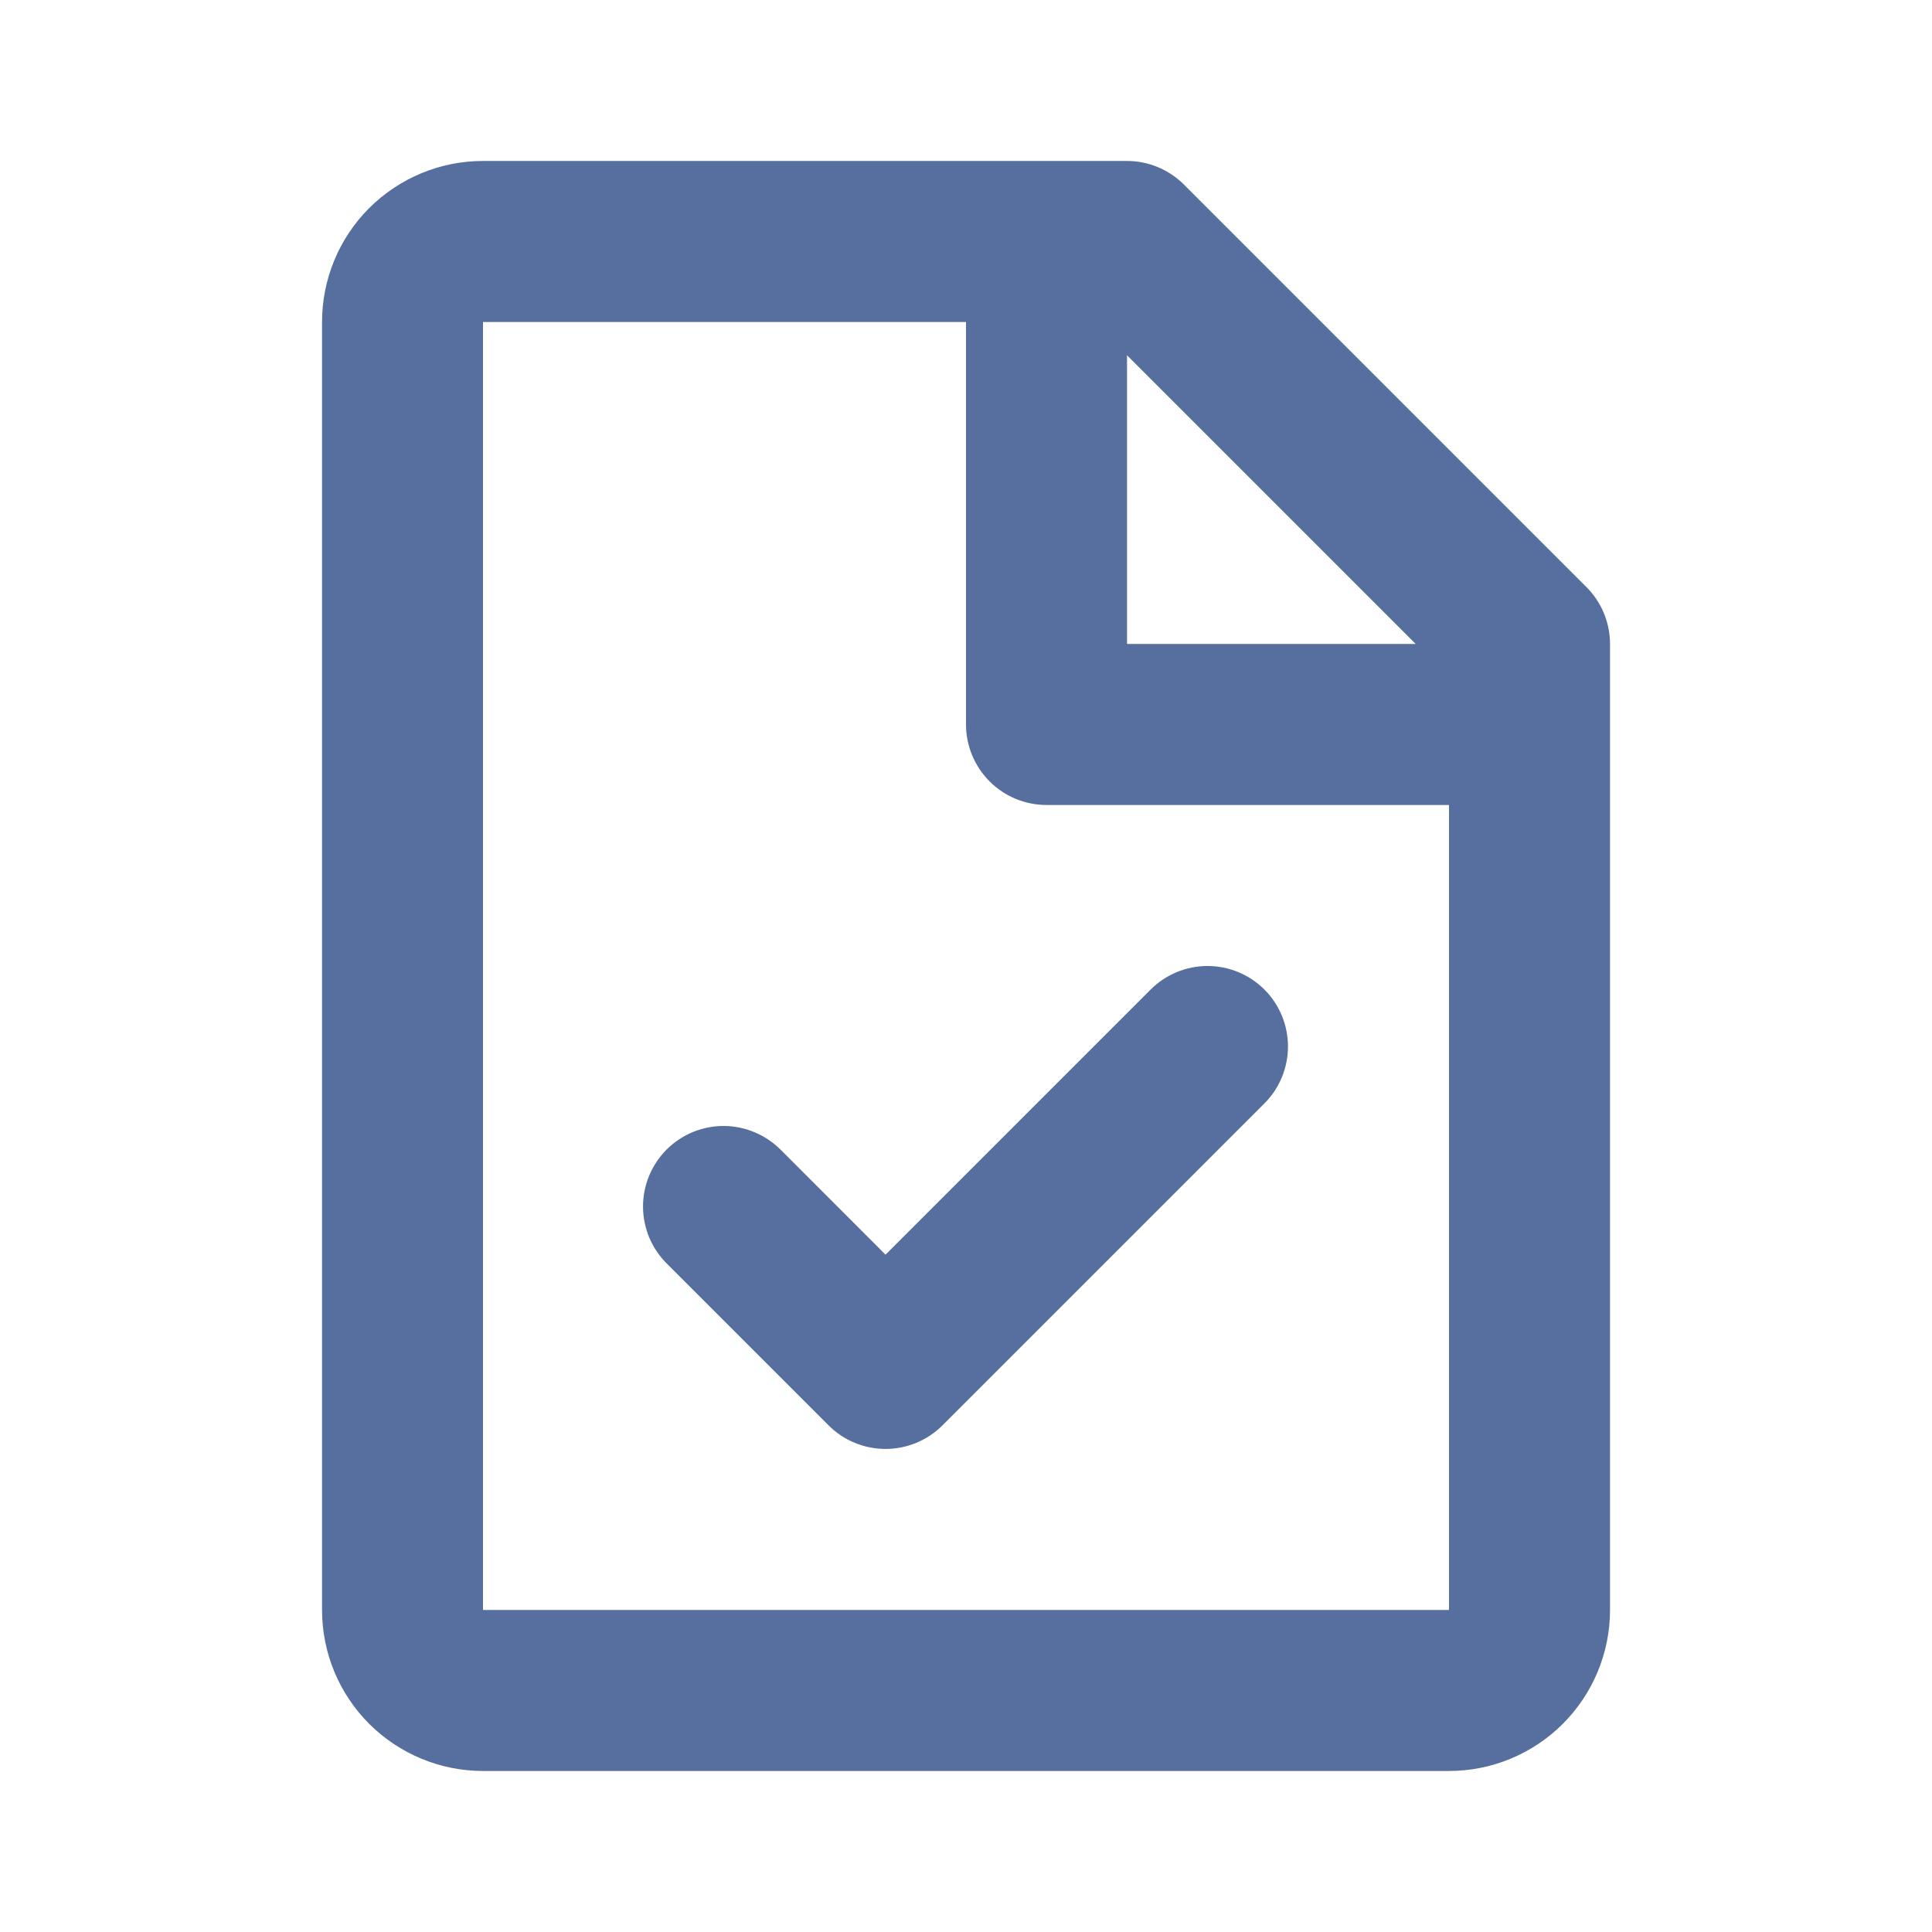
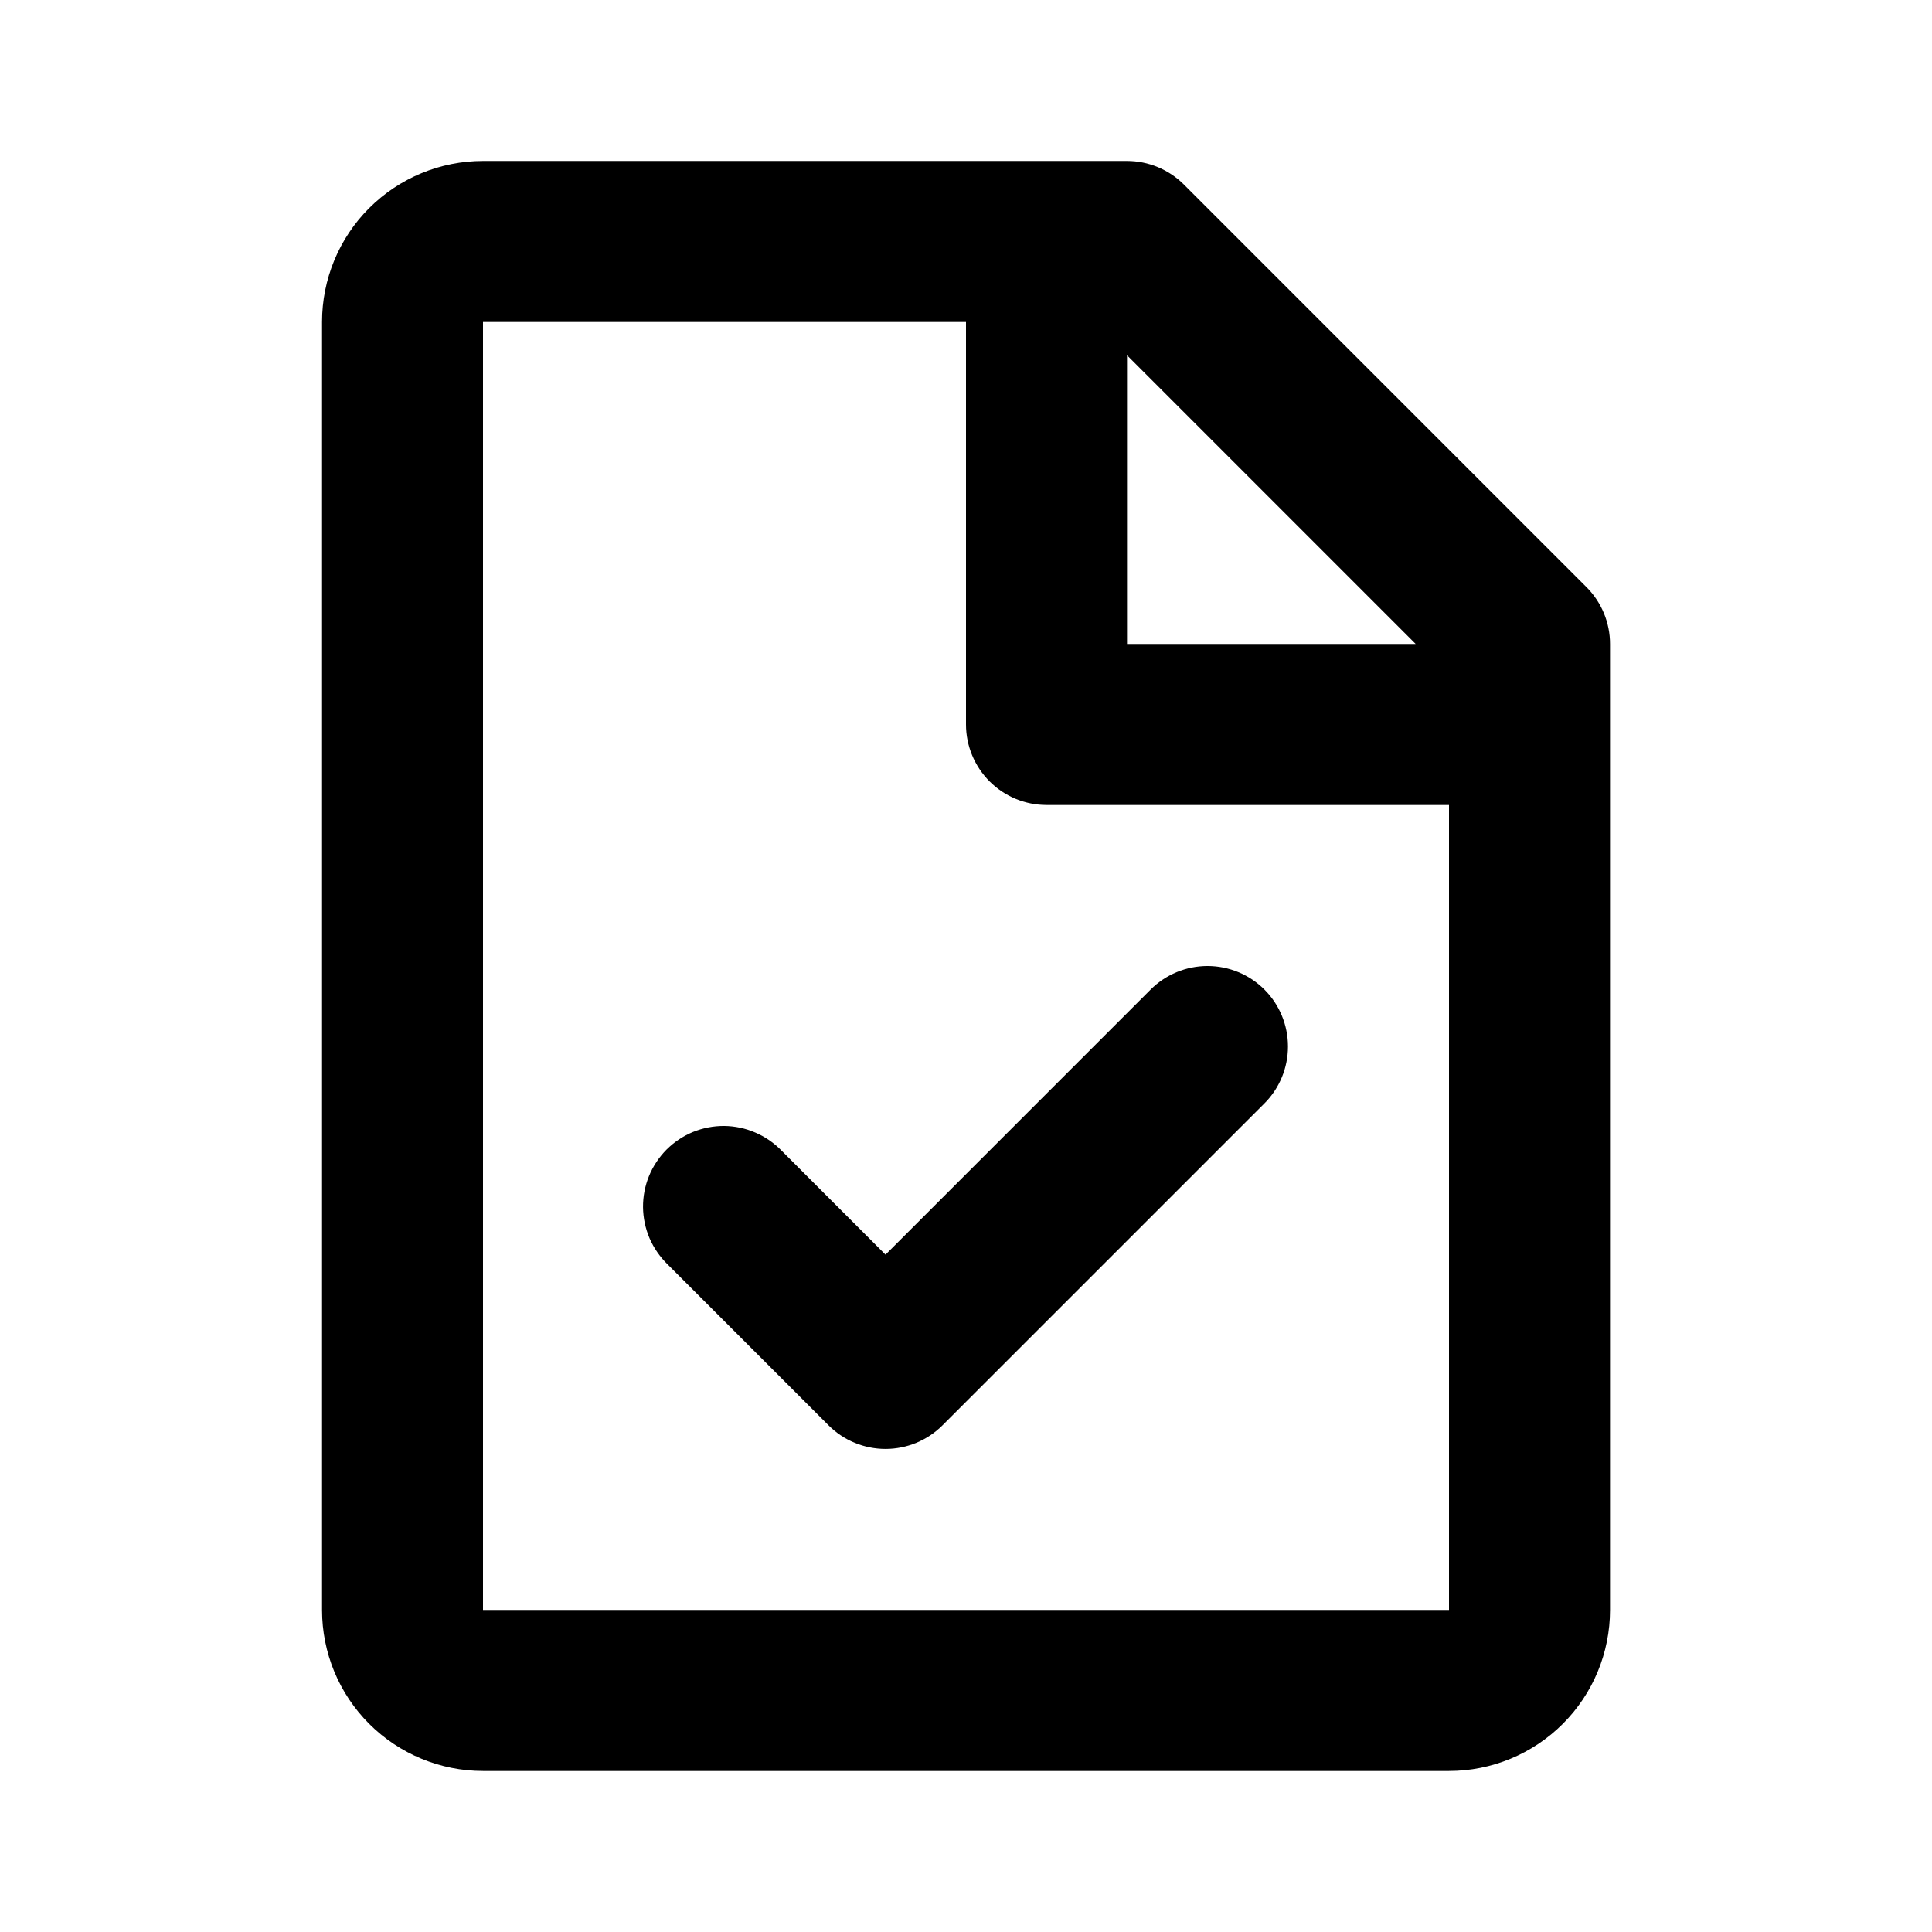
<svg xmlns="http://www.w3.org/2000/svg" width="29" height="29" viewBox="0 0 29 29" fill="none">
-   <path d="M4.834 4.833C4.834 4.192 5.088 3.577 5.541 3.124C5.995 2.671 6.609 2.416 7.25 2.416H16.917C17.237 2.416 17.545 2.544 17.771 2.77L23.813 8.812C24.04 9.039 24.167 9.346 24.167 9.666V24.166C24.167 24.807 23.912 25.422 23.459 25.875C23.006 26.328 22.391 26.583 21.75 26.583H7.25C6.609 26.583 5.995 26.328 5.541 25.875C5.088 25.422 4.834 24.807 4.834 24.166V4.833ZM21.25 9.666L16.917 5.333V9.666H21.25ZM14.5 4.833H7.25V24.166H21.75V12.083H15.709C15.388 12.083 15.081 11.956 14.854 11.729C14.628 11.502 14.5 11.195 14.5 10.875V4.833ZM18.98 14.854C19.206 15.08 19.333 15.388 19.333 15.708C19.333 16.028 19.206 16.336 18.98 16.562L14.146 21.396C13.92 21.622 13.612 21.749 13.292 21.749C12.972 21.749 12.664 21.622 12.438 21.396L10.021 18.979C9.906 18.867 9.814 18.734 9.75 18.587C9.687 18.439 9.654 18.281 9.652 18.12C9.651 17.96 9.681 17.801 9.742 17.652C9.803 17.504 9.893 17.369 10.006 17.255C10.12 17.142 10.254 17.052 10.403 16.991C10.551 16.931 10.71 16.9 10.871 16.901C11.031 16.903 11.19 16.936 11.337 17C11.485 17.063 11.618 17.155 11.73 17.27L13.292 18.833L17.271 14.854C17.498 14.627 17.805 14.5 18.125 14.5C18.446 14.5 18.753 14.627 18.98 14.854Z" fill="#566F9E" />
+   <path d="M4.834 4.833C4.834 4.192 5.088 3.577 5.541 3.124C5.995 2.671 6.609 2.416 7.25 2.416H16.917C17.237 2.416 17.545 2.544 17.771 2.77L23.813 8.812C24.04 9.039 24.167 9.346 24.167 9.666V24.166C24.167 24.807 23.912 25.422 23.459 25.875C23.006 26.328 22.391 26.583 21.75 26.583H7.25C6.609 26.583 5.995 26.328 5.541 25.875C5.088 25.422 4.834 24.807 4.834 24.166V4.833ZM21.25 9.666L16.917 5.333V9.666H21.25ZM14.5 4.833H7.25V24.166H21.75V12.083H15.709C15.388 12.083 15.081 11.956 14.854 11.729C14.628 11.502 14.5 11.195 14.5 10.875V4.833ZM18.98 14.854C19.206 15.08 19.333 15.388 19.333 15.708C19.333 16.028 19.206 16.336 18.98 16.562L14.146 21.396C13.92 21.622 13.612 21.749 13.292 21.749C12.972 21.749 12.664 21.622 12.438 21.396L10.021 18.979C9.906 18.867 9.814 18.734 9.75 18.587C9.687 18.439 9.654 18.281 9.652 18.12C9.651 17.96 9.681 17.801 9.742 17.652C9.803 17.504 9.893 17.369 10.006 17.255C10.12 17.142 10.254 17.052 10.403 16.991C10.551 16.931 10.71 16.9 10.871 16.901C11.031 16.903 11.19 16.936 11.337 17C11.485 17.063 11.618 17.155 11.73 17.27L13.292 18.833L17.271 14.854C17.498 14.627 17.805 14.5 18.125 14.5C18.446 14.5 18.753 14.627 18.98 14.854Z" fill="currentColor" />
</svg>
